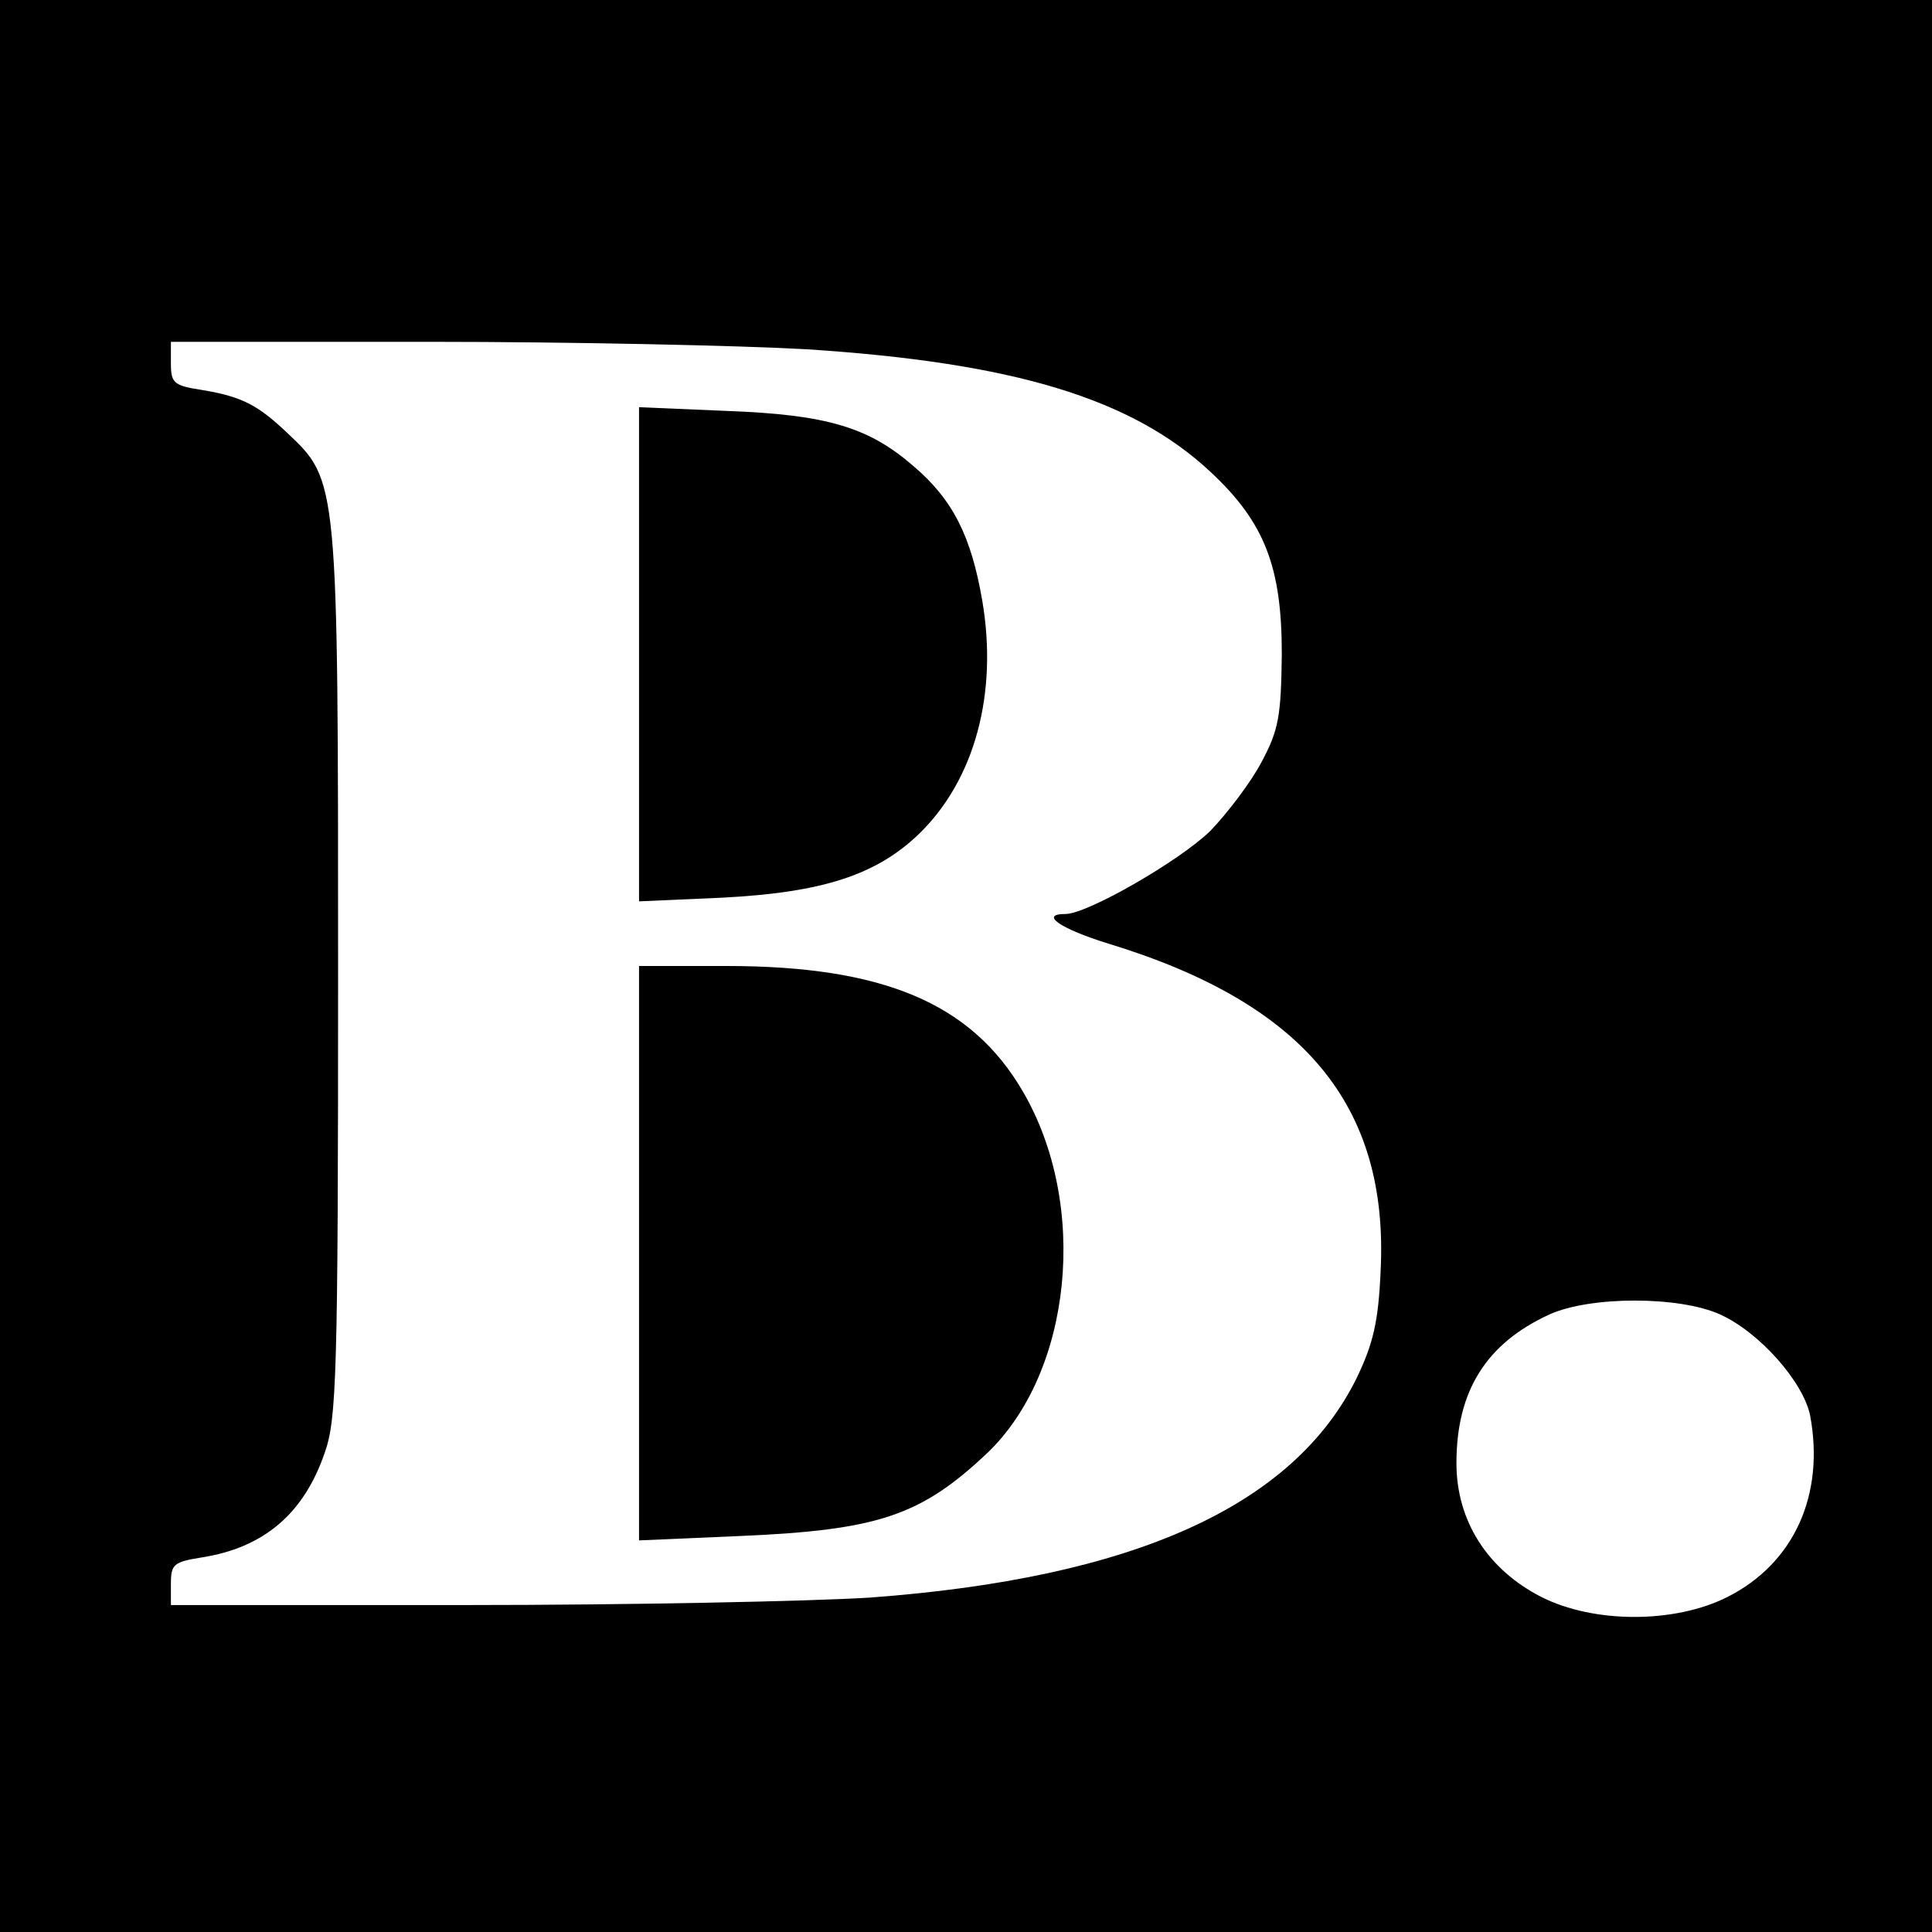
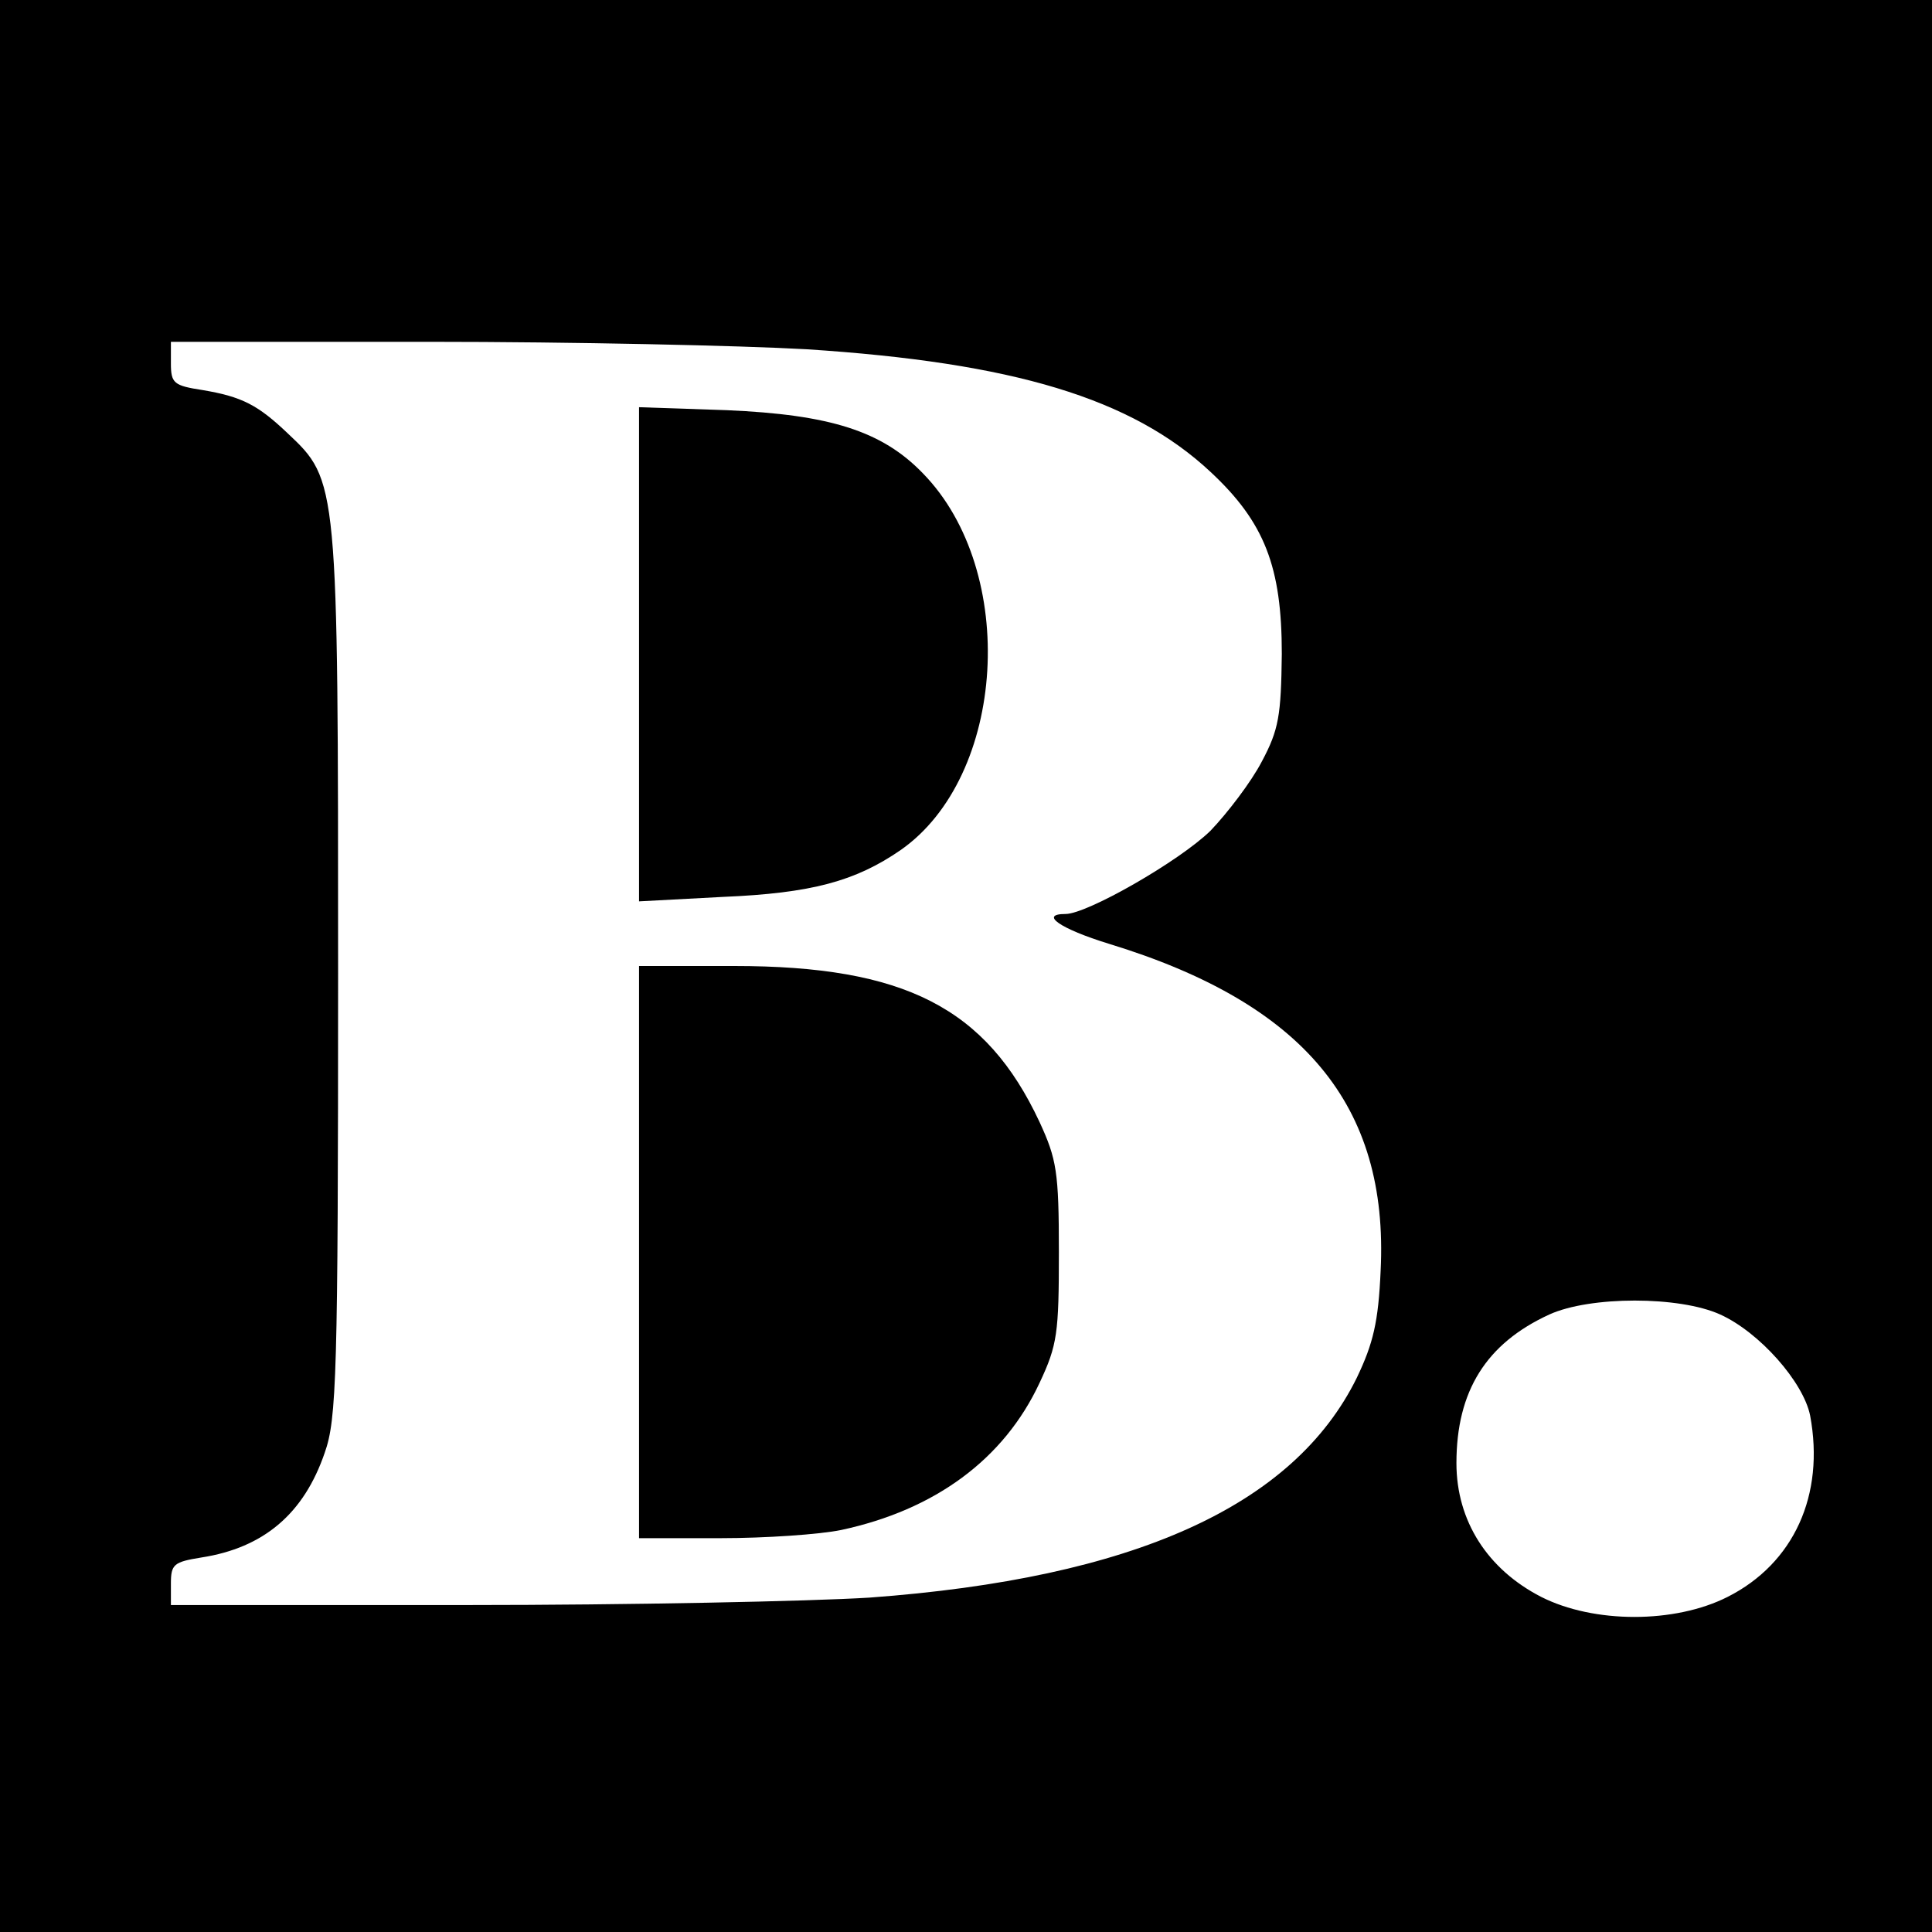
- <svg xmlns="http://www.w3.org/2000/svg" width="346.667" height="346.667" viewBox="0 0 260 260">
+ <svg xmlns="http://www.w3.org/2000/svg" version="1" width="346.667" height="346.667" viewBox="0 0 260 260">
  <path d="M0 130v130h260V0H0v130zm108.5-83c27.9 1.8 43.8 6.6 54.4 16.5 7.3 6.8 9.6 12.8 9.6 24.5-.1 8.3-.4 10.2-2.7 14.5-1.4 2.7-4.6 6.9-6.9 9.3-4.2 4.1-16.6 11.2-19.5 11.2-3.6 0-.7 2 5.8 4 26.2 8 37.7 21.7 36.6 44-.3 6.9-1 9.8-3.2 14.4-8.5 17.3-30.1 27-65.6 29.6-8 .5-32.4 1-54.2 1H23v-2.9c0-2.6.4-2.9 4.1-3.5 8.4-1.3 13.8-5.9 16.6-14.1 1.6-4.5 1.8-10.4 1.8-64.5 0-66.3 0-66.3-6.8-72.7-4-3.8-6.1-4.9-11.4-5.8-3.9-.6-4.3-.9-4.3-3.6V46h34.8c19.1 0 41.9.5 50.7 1zm123 129.9c5.3 2.4 11.2 9.1 12.1 13.6 2 10.7-2.2 19.9-11.1 24.4-7.1 3.6-18 3.6-25.1 0-7.2-3.7-11.4-10.2-11.4-18 0-9.7 4-16.1 12.5-20 5.5-2.5 17.5-2.5 23 0z" />
-   <path d="M86 88v33.3l11.3-.5c13.3-.7 20.6-3 26.4-8.6 7.5-7.3 10.6-18.9 8.5-31.3-1.5-8.8-4-13.7-9.3-18.2-6-5.2-11.6-6.9-25.1-7.4L86 54.8V88zM86 168.6v38.7l13.8-.6c18.3-.8 24.1-2.7 33-11.1 11.5-10.9 13.8-33.5 4.8-48.8-6.9-11.8-18.8-16.8-39.8-16.8H86v38.6z" />
+   <path d="M86 88v33.3l11.3-.6c11.9-.5 17.8-2.1 23.9-6.3 14.2-9.9 15.9-37.5 3-50.7-5.5-5.7-12.5-7.9-26.4-8.5L86 54.8V88zM86 168.5V207h11c6 0 13.3-.5 16.2-1.1 12.6-2.7 21.9-9.5 26.7-19.8 2.4-5.1 2.6-6.7 2.6-17.6 0-10.8-.3-12.5-2.6-17.5-7.2-15.4-18.2-21-41.1-21H86v38.5z" />
</svg>
